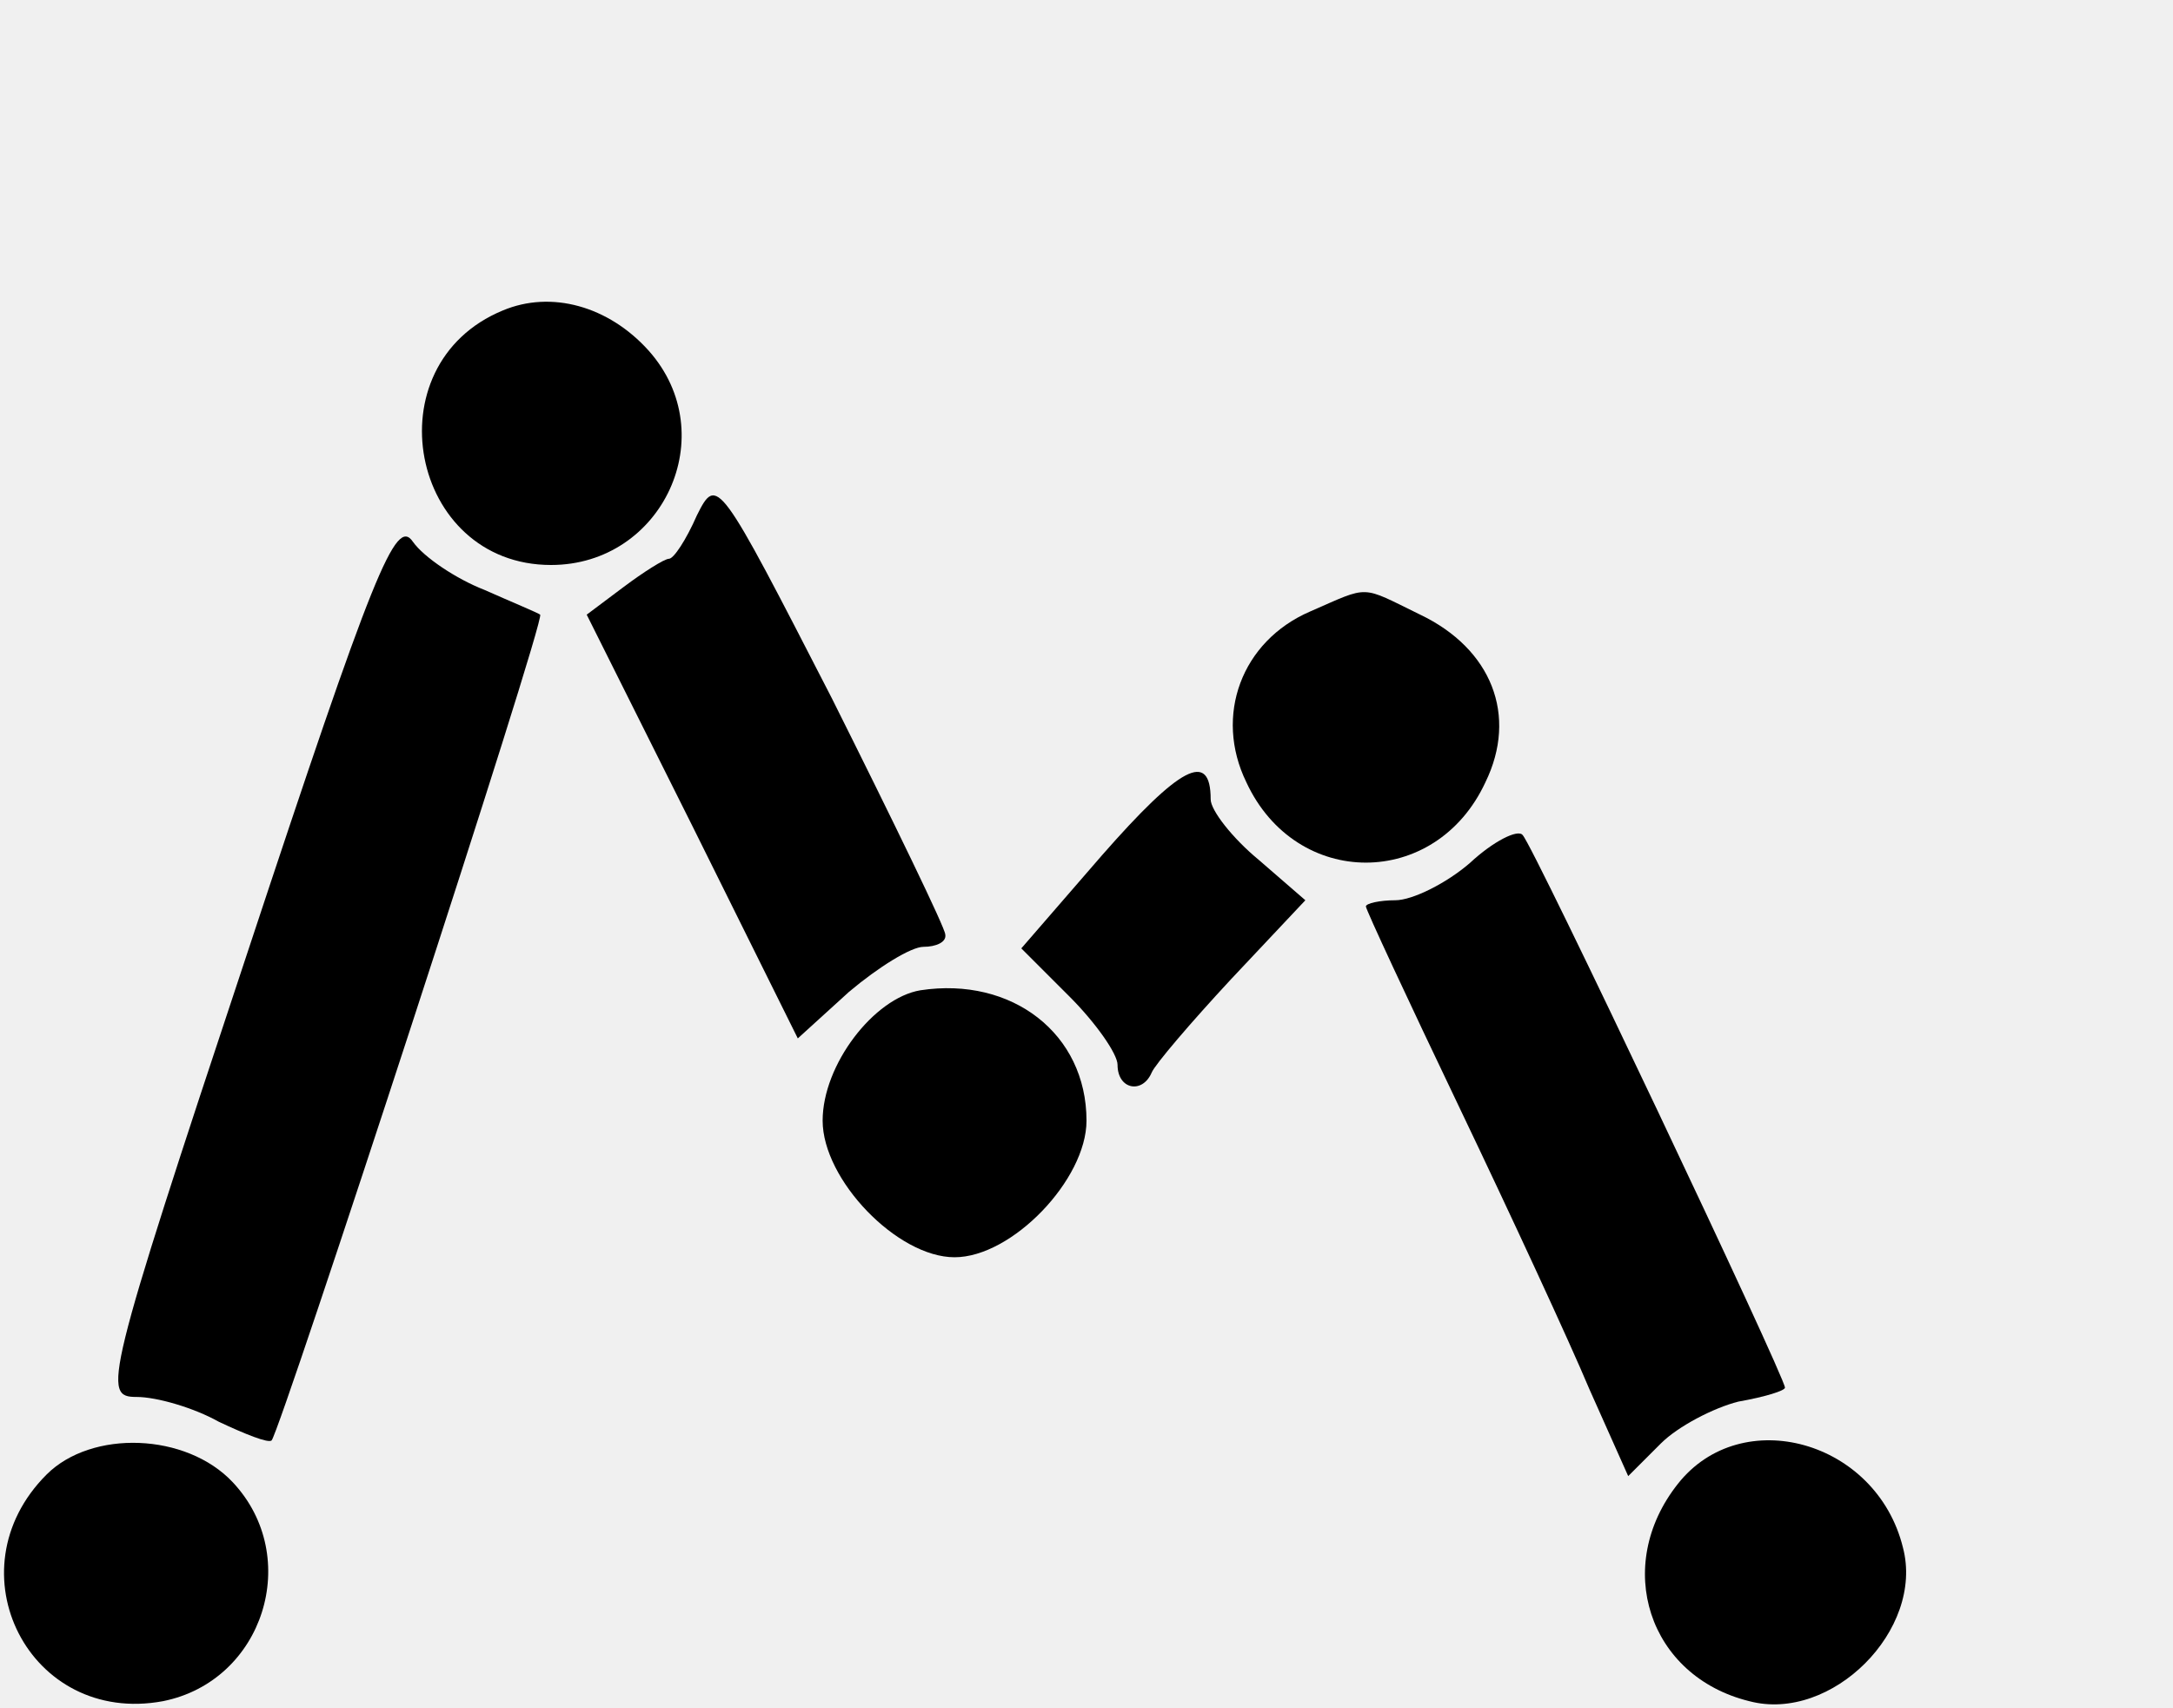
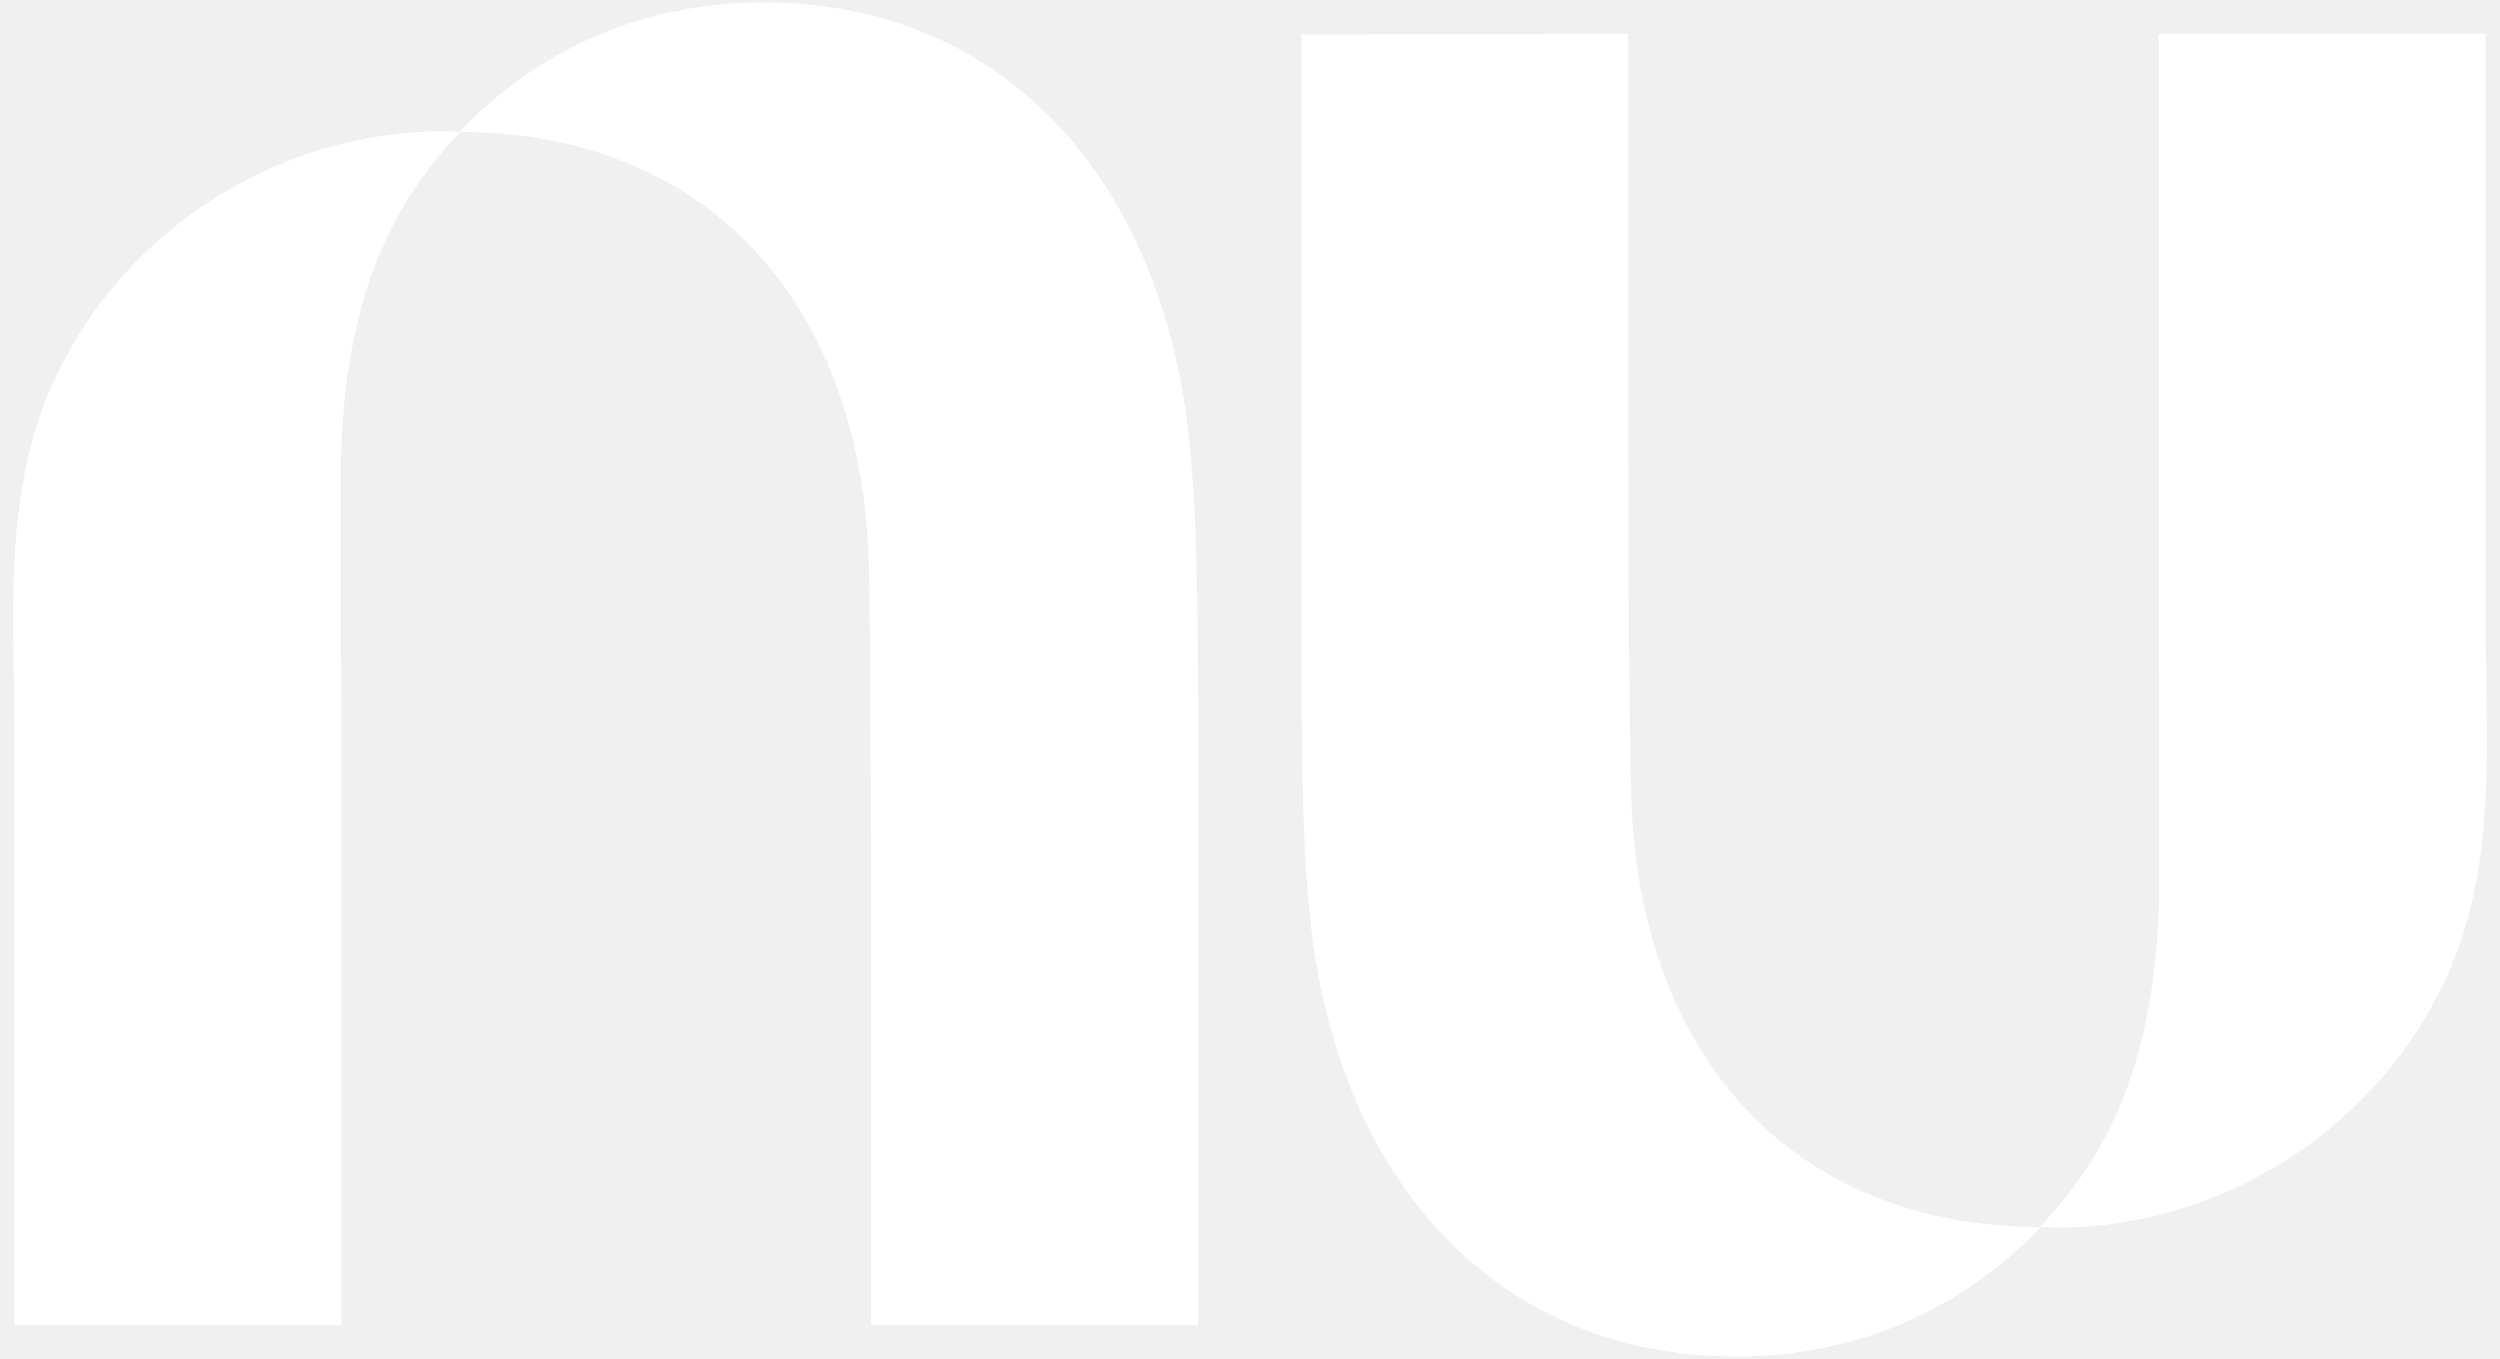
- <svg xmlns="http://www.w3.org/2000/svg" version="1.0" width="140pt" height="110pt" viewBox="0 0 140 110" preserveAspectRatio="xMidYMid meet">
-   <style>
-         @media (prefers-color-scheme: dark) {
-             path {
-                 fill: white;
-             }
-         }
-     </style>
-   <g transform="translate(0,110) scale(0.1,-0.1)" fill="#000000" stroke="none">
-     <path d="M324 900 c-85 -35 -60 -164 31 -164 72 0 111 84 63 138 -26 29 -63         39 -94 26z" />
-     <path d="M449 768 c-7 -16 -15 -28 -18 -28 -3 0 -17 -9 -29 -18 l-24 -18 68         -136 68 -137 33 30 c19 16 40 29 48 29 8 0 15 3 14 8 0 4 -33 72 -73 152 -73         142 -74 144 -87 118z" />
-     <path d="M159 485 c-92 -277 -93 -285 -71 -285 13 0 37 -7 53 -16 17 -8 32         -14 34 -12 6 7 177 530 173 532 -1 1 -18 8 -36 16 -18 7 -39 21 -46 31 -11 16         -25 -18 -107 -266z" />
-     <path d="M844 706 c-44 -19 -62 -67 -41 -110 32 -69 122 -69 154 0 21 43 4 86         -42 108 -39 19 -32 19 -71 2z" />
-     <path d="M710 549 l-52 -60 31 -31 c17 -17 31 -37 31 -44 0 -16 16 -19 22 -5         2 5 25 32 51 60 l48 51 -30 26 c-17 14 -31 32 -31 39 0 32 -20 21 -70 -36z" />
-     <path d="M947 544 c-15 -13 -37 -24 -48 -24 -10 0 -19 -2 -19 -4 0 -2 27 -60         60 -129 33 -69 71 -151 84 -182 l25 -56 21 21 c11 11 34 23 50 27 17 3 30 7         30 9 0 7 -162 349 -169 356 -3 4 -19 -4 -34 -18z" />
-     <path d="M593 462 c-30 -5 -63 -48 -63 -84 0 -38 48 -88 85 -88 37 0 85 50 85         88 0 56 -48 93 -107 84z" />
-     <path d="M30 150 c-62 -62 -11 -162 75 -146 65 13 90 93 45 141 -30 32 -91 34         -120 5z" />
-     <path d="M1081 144 c-42 -53 -19 -124 46 -140 53 -14 113 46 99 99 -17 69         -104 93 -145 41z" />
+ <svg xmlns="http://www.w3.org/2000/svg" version="1.1" id="Layer_1" x="0px" y="0px" viewBox="0 0 413.2 224.6" style="enable-background:new 0 0 413.2 224.6;" xml:space="preserve">
+   <style type="text/css">
+ 	.st0{fill:#FFFFFF;}
+ </style>
+   <g>
+     <g>
+       <path class="st0" d="M2.4,92.5c-0.5,10,0,20.2,0,30.2c0,20.2,0,40.4,0,60.6c0,11.8,0,23.9,0,35.7c0,0,0,0,0,0c0,0,54,0,54,0    s0-47.4,0-88.2c0-27.5-0.2-51.9,0-56.9c1-23.8,7.5-39.4,19.7-52.1c-0.9,0-1.9-0.1-2.8-0.1c-26.3,0-51,15.1-63,38.4    C4.9,70.4,3,81.4,2.4,92.5z" />
+       <path class="st0" d="M126.2,0.4c-20.2,0-37.4,7.9-50.3,21.4c40.2,0,66.3,27.4,67.7,71c0.3,10,0.4,63.6,0.4,63.6V219h54    c0,0,0-43.3,0-84.6c0-25.6,0.2-47.7-1.6-63C191.5,28.9,165.4,0.4,126.2,0.4z" />
+     </g>
+     <g>
+       <path class="st0" d="M410.8,132.1c0.5-10,0-20.2,0-30.2c0-20.2,0-40.4,0-60.6c0-11.8,0-23.9,0-35.7c0,0,0,0,0,0c0,0-54,0-54,0    s0,47.4,0,88.2c0,27.5,0.2,51.9,0,56.9c-1,23.8-7.5,39.4-19.7,52.1c0.9,0,1.9,0.1,2.8,0.1c26.3,0,51-15.1,63-38.4    C408.3,154.2,410.2,143.3,410.8,132.1z" />
+       <path class="st0" d="M287,224.2c20.2,0,37.4-7.9,50.3-21.4c-40.2,0-66.3-27.4-67.7-71c-0.3-10-0.5-34.8-0.5-63.6    c0-31.5,0-62.6,0-62.6l-54,0.1c0,0,0,43.3,0,84.6c0,25.6-0.2,47.7,1.6,63C221.7,195.8,247.8,224.2,287,224.2z" />
+     </g>
  </g>
</svg>
